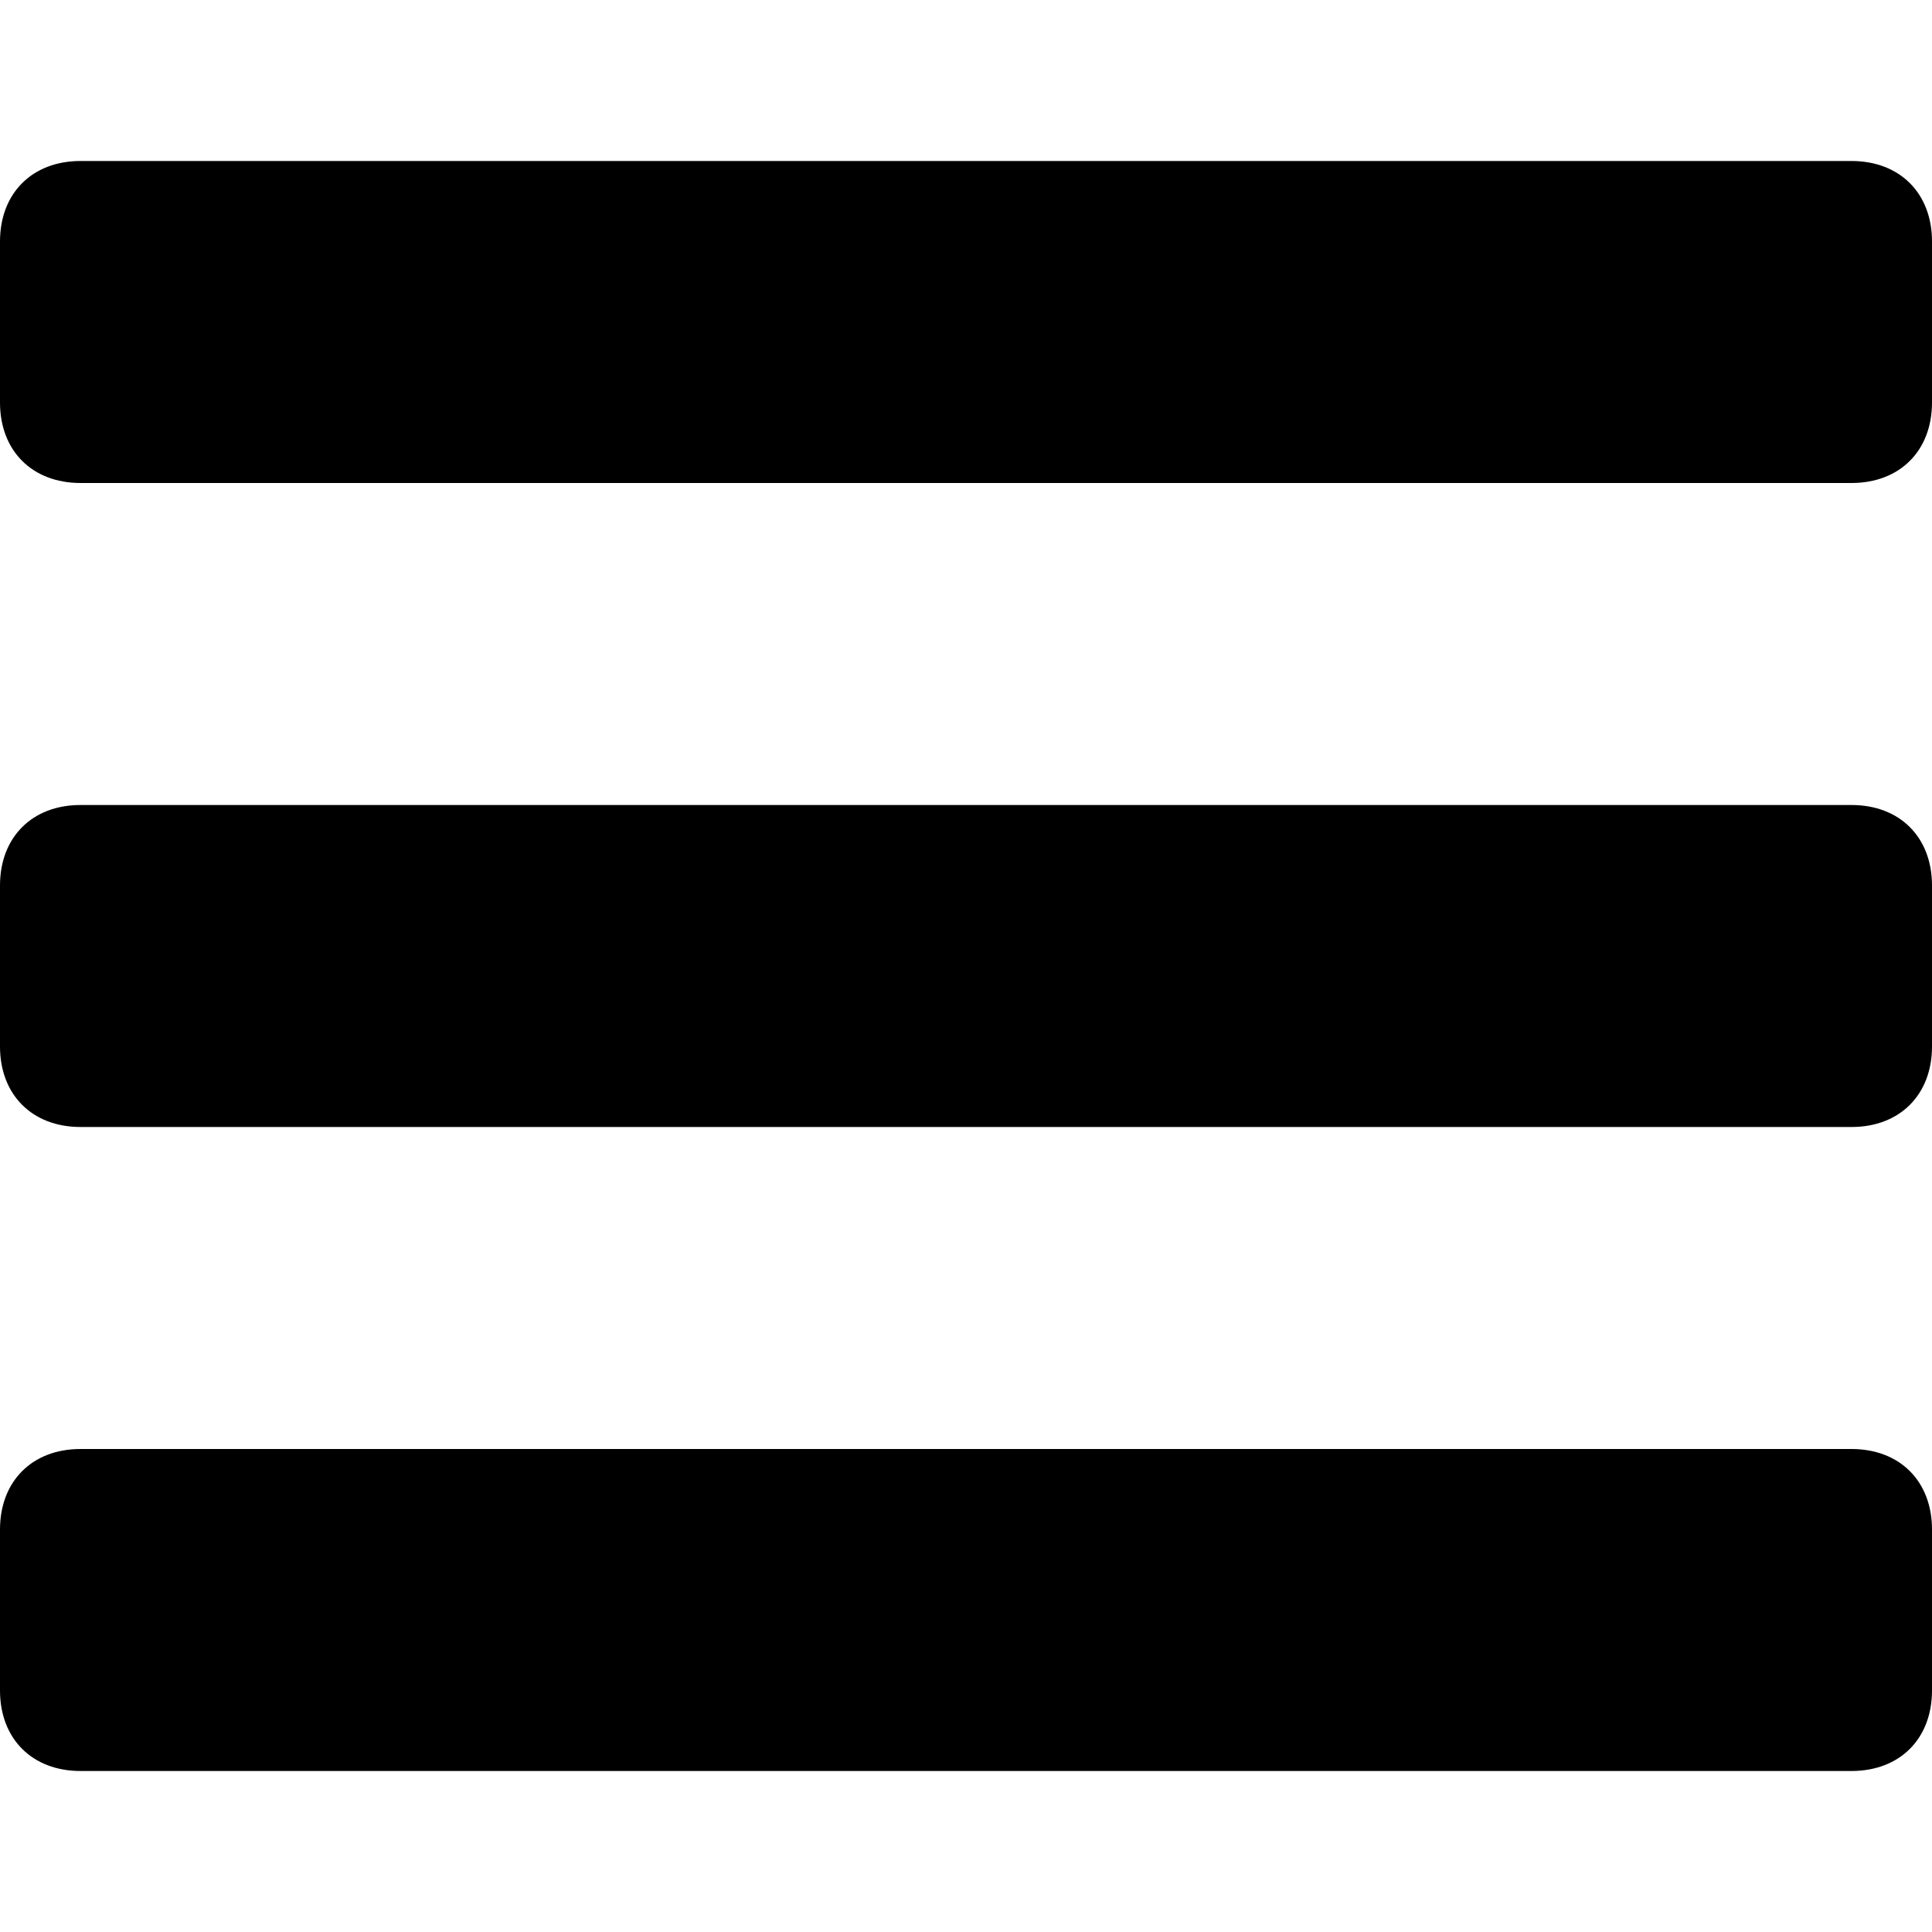
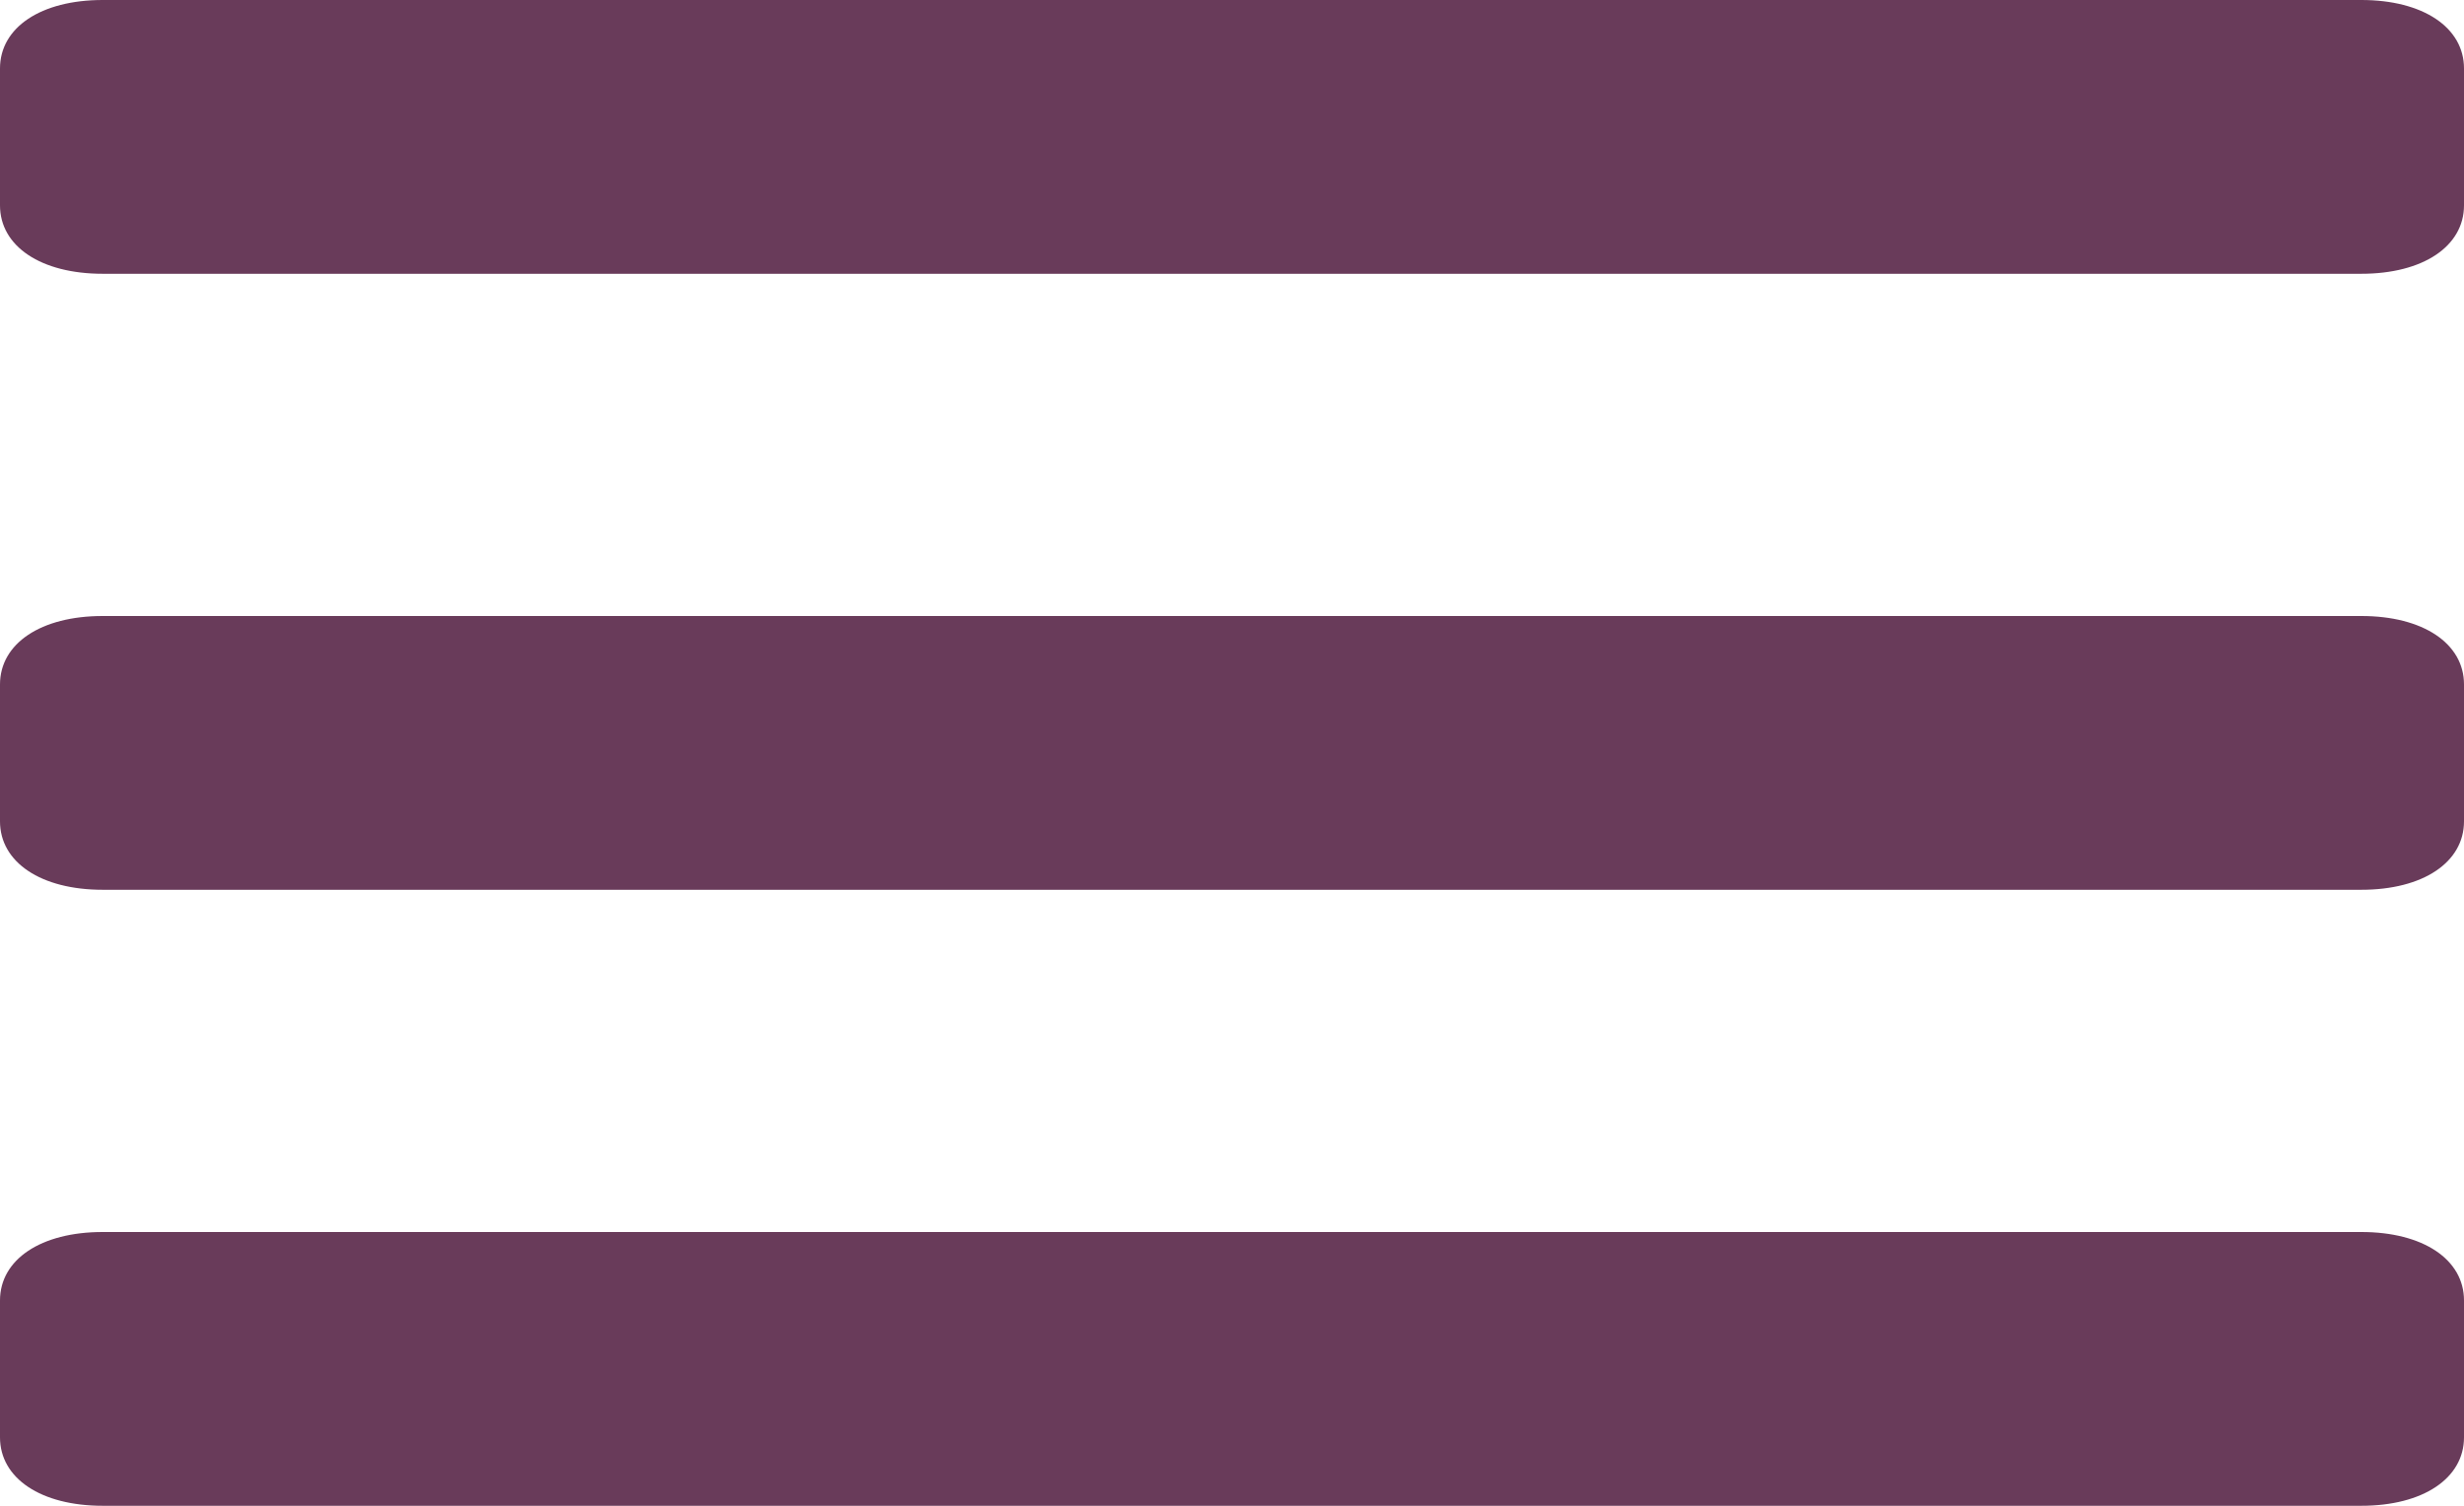
- <svg xmlns="http://www.w3.org/2000/svg" version="1.1" viewBox="0 0 24 24" enable-background="new 0 0 24 24">
-   <g>
-     <path d="M24,3c0-0.6-0.4-1-1-1H1C0.4,2,0,2.4,0,3v2c0,0.6,0.4,1,1,1h22c0.6,0,1-0.4,1-1V3z" />
-     <path d="M24,11c0-0.6-0.4-1-1-1H1c-0.6,0-1,0.4-1,1v2c0,0.6,0.4,1,1,1h22c0.6,0,1-0.4,1-1V11z" />
-     <path d="M24,19c0-0.6-0.4-1-1-1H1c-0.6,0-1,0.4-1,1v2c0,0.6,0.4,1,1,1h22c0.6,0,1-0.4,1-1V19z" />
+ <svg xmlns="http://www.w3.org/2000/svg" width="36px" height="22px" viewBox="0 0 36 22" version="1.1">
+   <g id="Page-1" stroke="none" stroke-width="1" fill="none" fill-rule="evenodd">
+     <g id="menu" fill="#693B5A" fill-rule="nonzero">
+       <path d="M36,1 C36,0.4 35.4,-1.77635684e-15 34.5,-1.77635684e-15 L1.5,-1.77635684e-15 C0.6,-1.77635684e-15 0,0.4 0,1 L0,3 C0,3.6 0.6,4 1.5,4 L34.5,4 C35.4,4 36,3.6 36,3 L36,1 Z" id="Path" />
+       <path d="M36,10 C36,9.4 35.4,9 34.5,9 L1.5,9 C0.6,9 0,9.4 0,10 L0,12 C0,12.6 0.6,13 1.5,13 L34.5,13 C35.4,13 36,12.6 36,12 L36,10 Z" id="Path" />
+       <path d="M36,19 C36,18.4 35.4,18 34.5,18 L1.5,18 C0.6,18 0,18.4 0,19 L0,21 C0,21.6 0.6,22 1.5,22 L34.5,22 C35.4,22 36,21.6 36,21 L36,19 Z" id="Path" />
+     </g>
  </g>
</svg>
